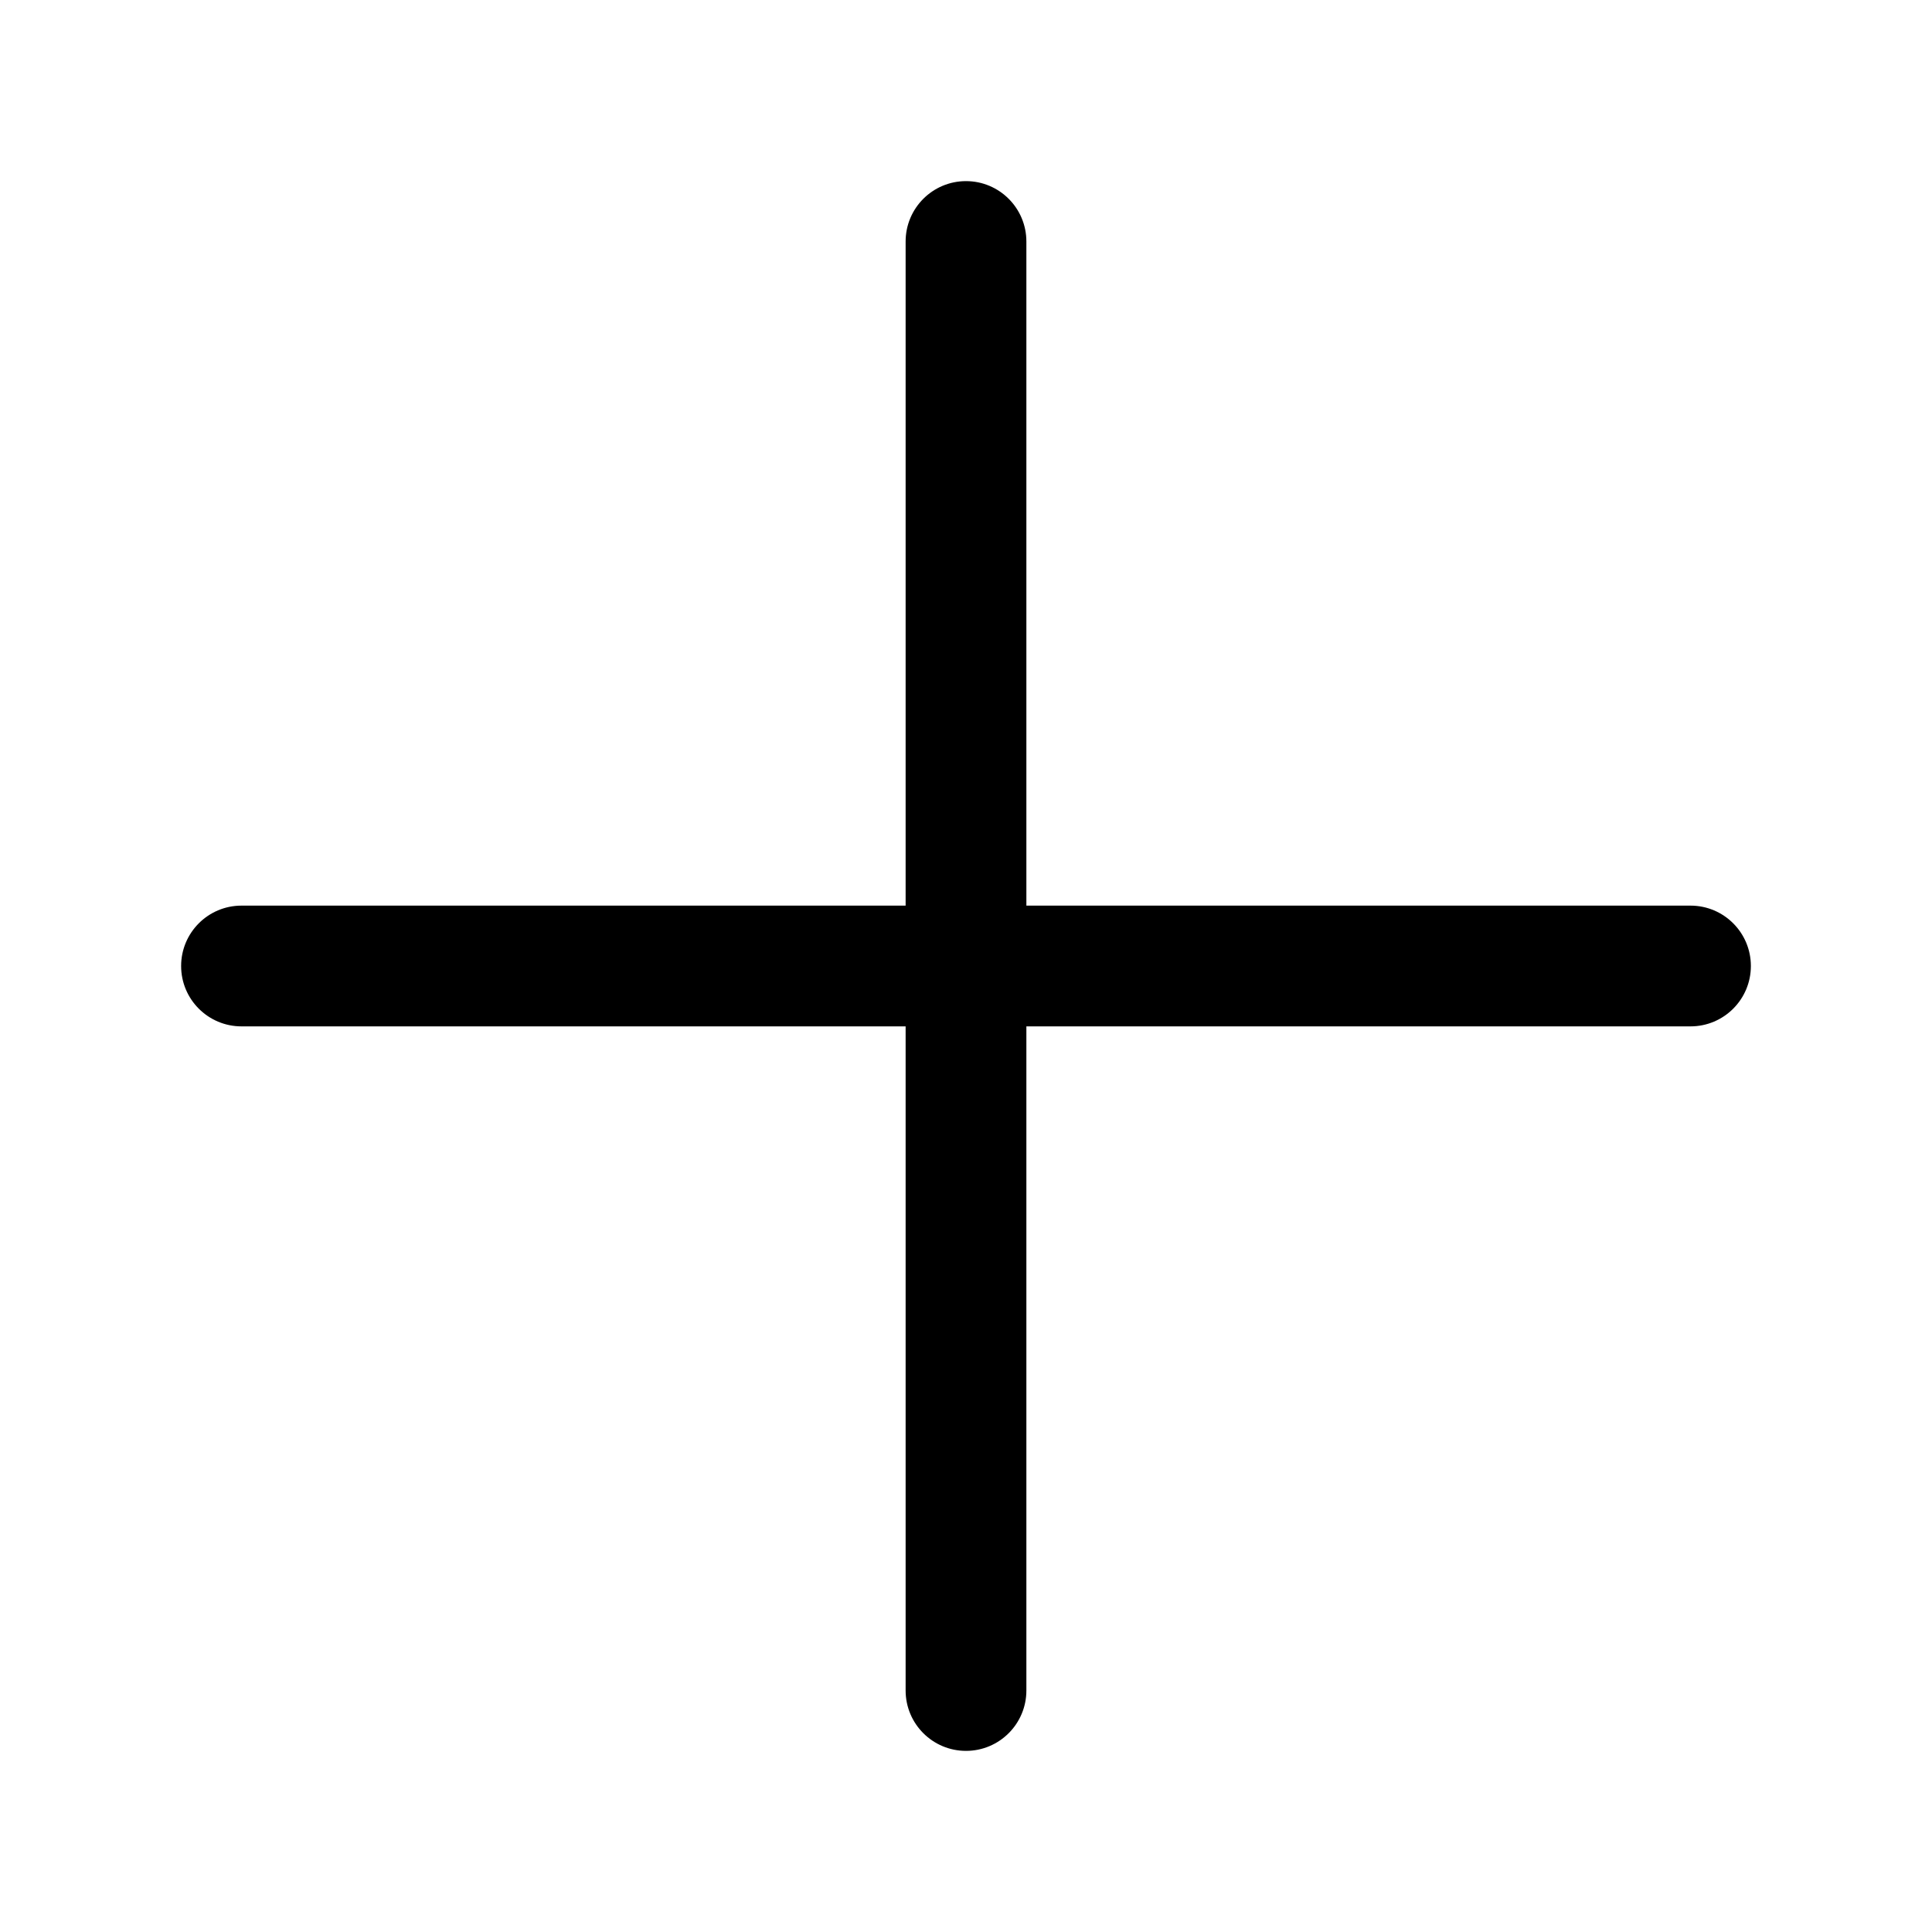
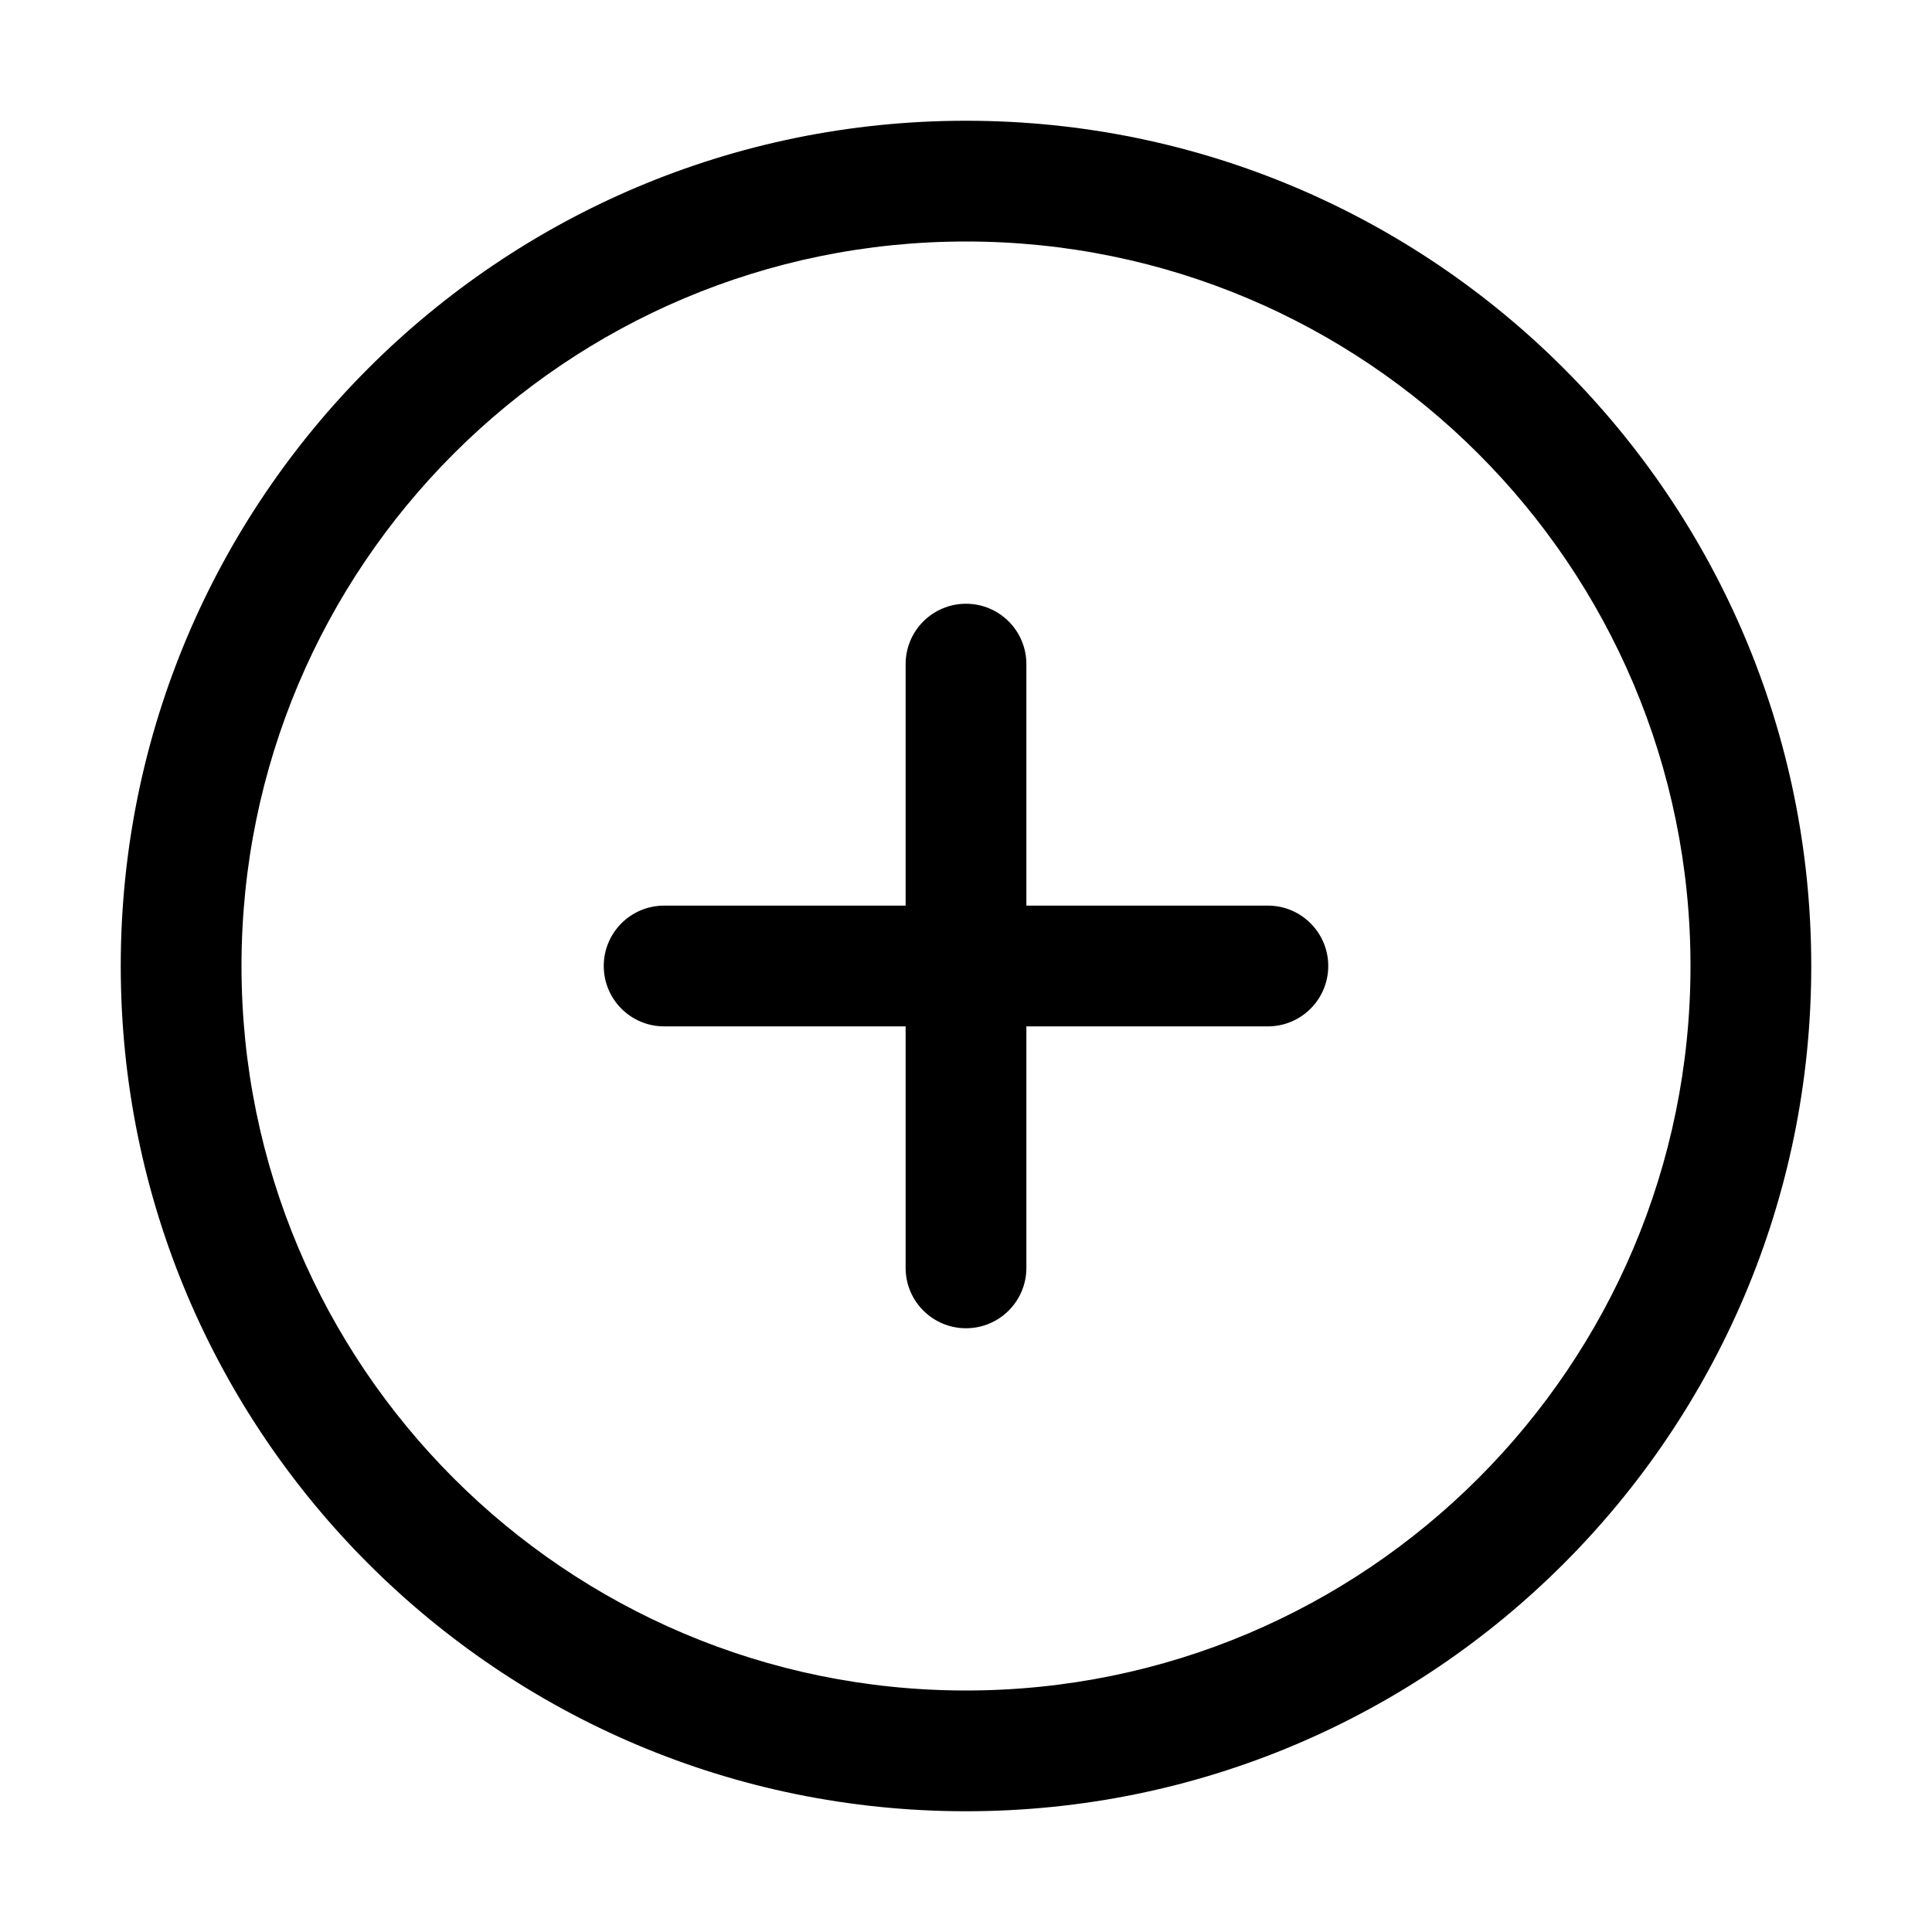
- <svg xmlns="http://www.w3.org/2000/svg" viewBox="0 0 1024 1024" data-v-ea893728="">
-   <path fill="currentColor" d="M480 480V128a32 32 0 0 1 64 0v352h352a32 32 0 1 1 0 64H544v352a32 32 0 1 1-64 0V544H128a32 32 0 0 1 0-64z" />
+ <svg xmlns="http://www.w3.org/2000/svg" viewBox="0 0 1024 1024">
+   <path fill="currentColor" d="M352 480h320a32 32 0 1 1 0 64H352a32 32 0 0 1 0-64" />
+   <path fill="currentColor" d="M480 672V352a32 32 0 1 1 64 0v320a32 32 0 0 1-64 0" />
+   <path fill="currentColor" d="M512 896a384 384 0 1 0 0-768 384 384 0 0 0 0 768m0 64a448 448 0 1 1 0-896 448 448 0 0 1 0 896" />
</svg>
